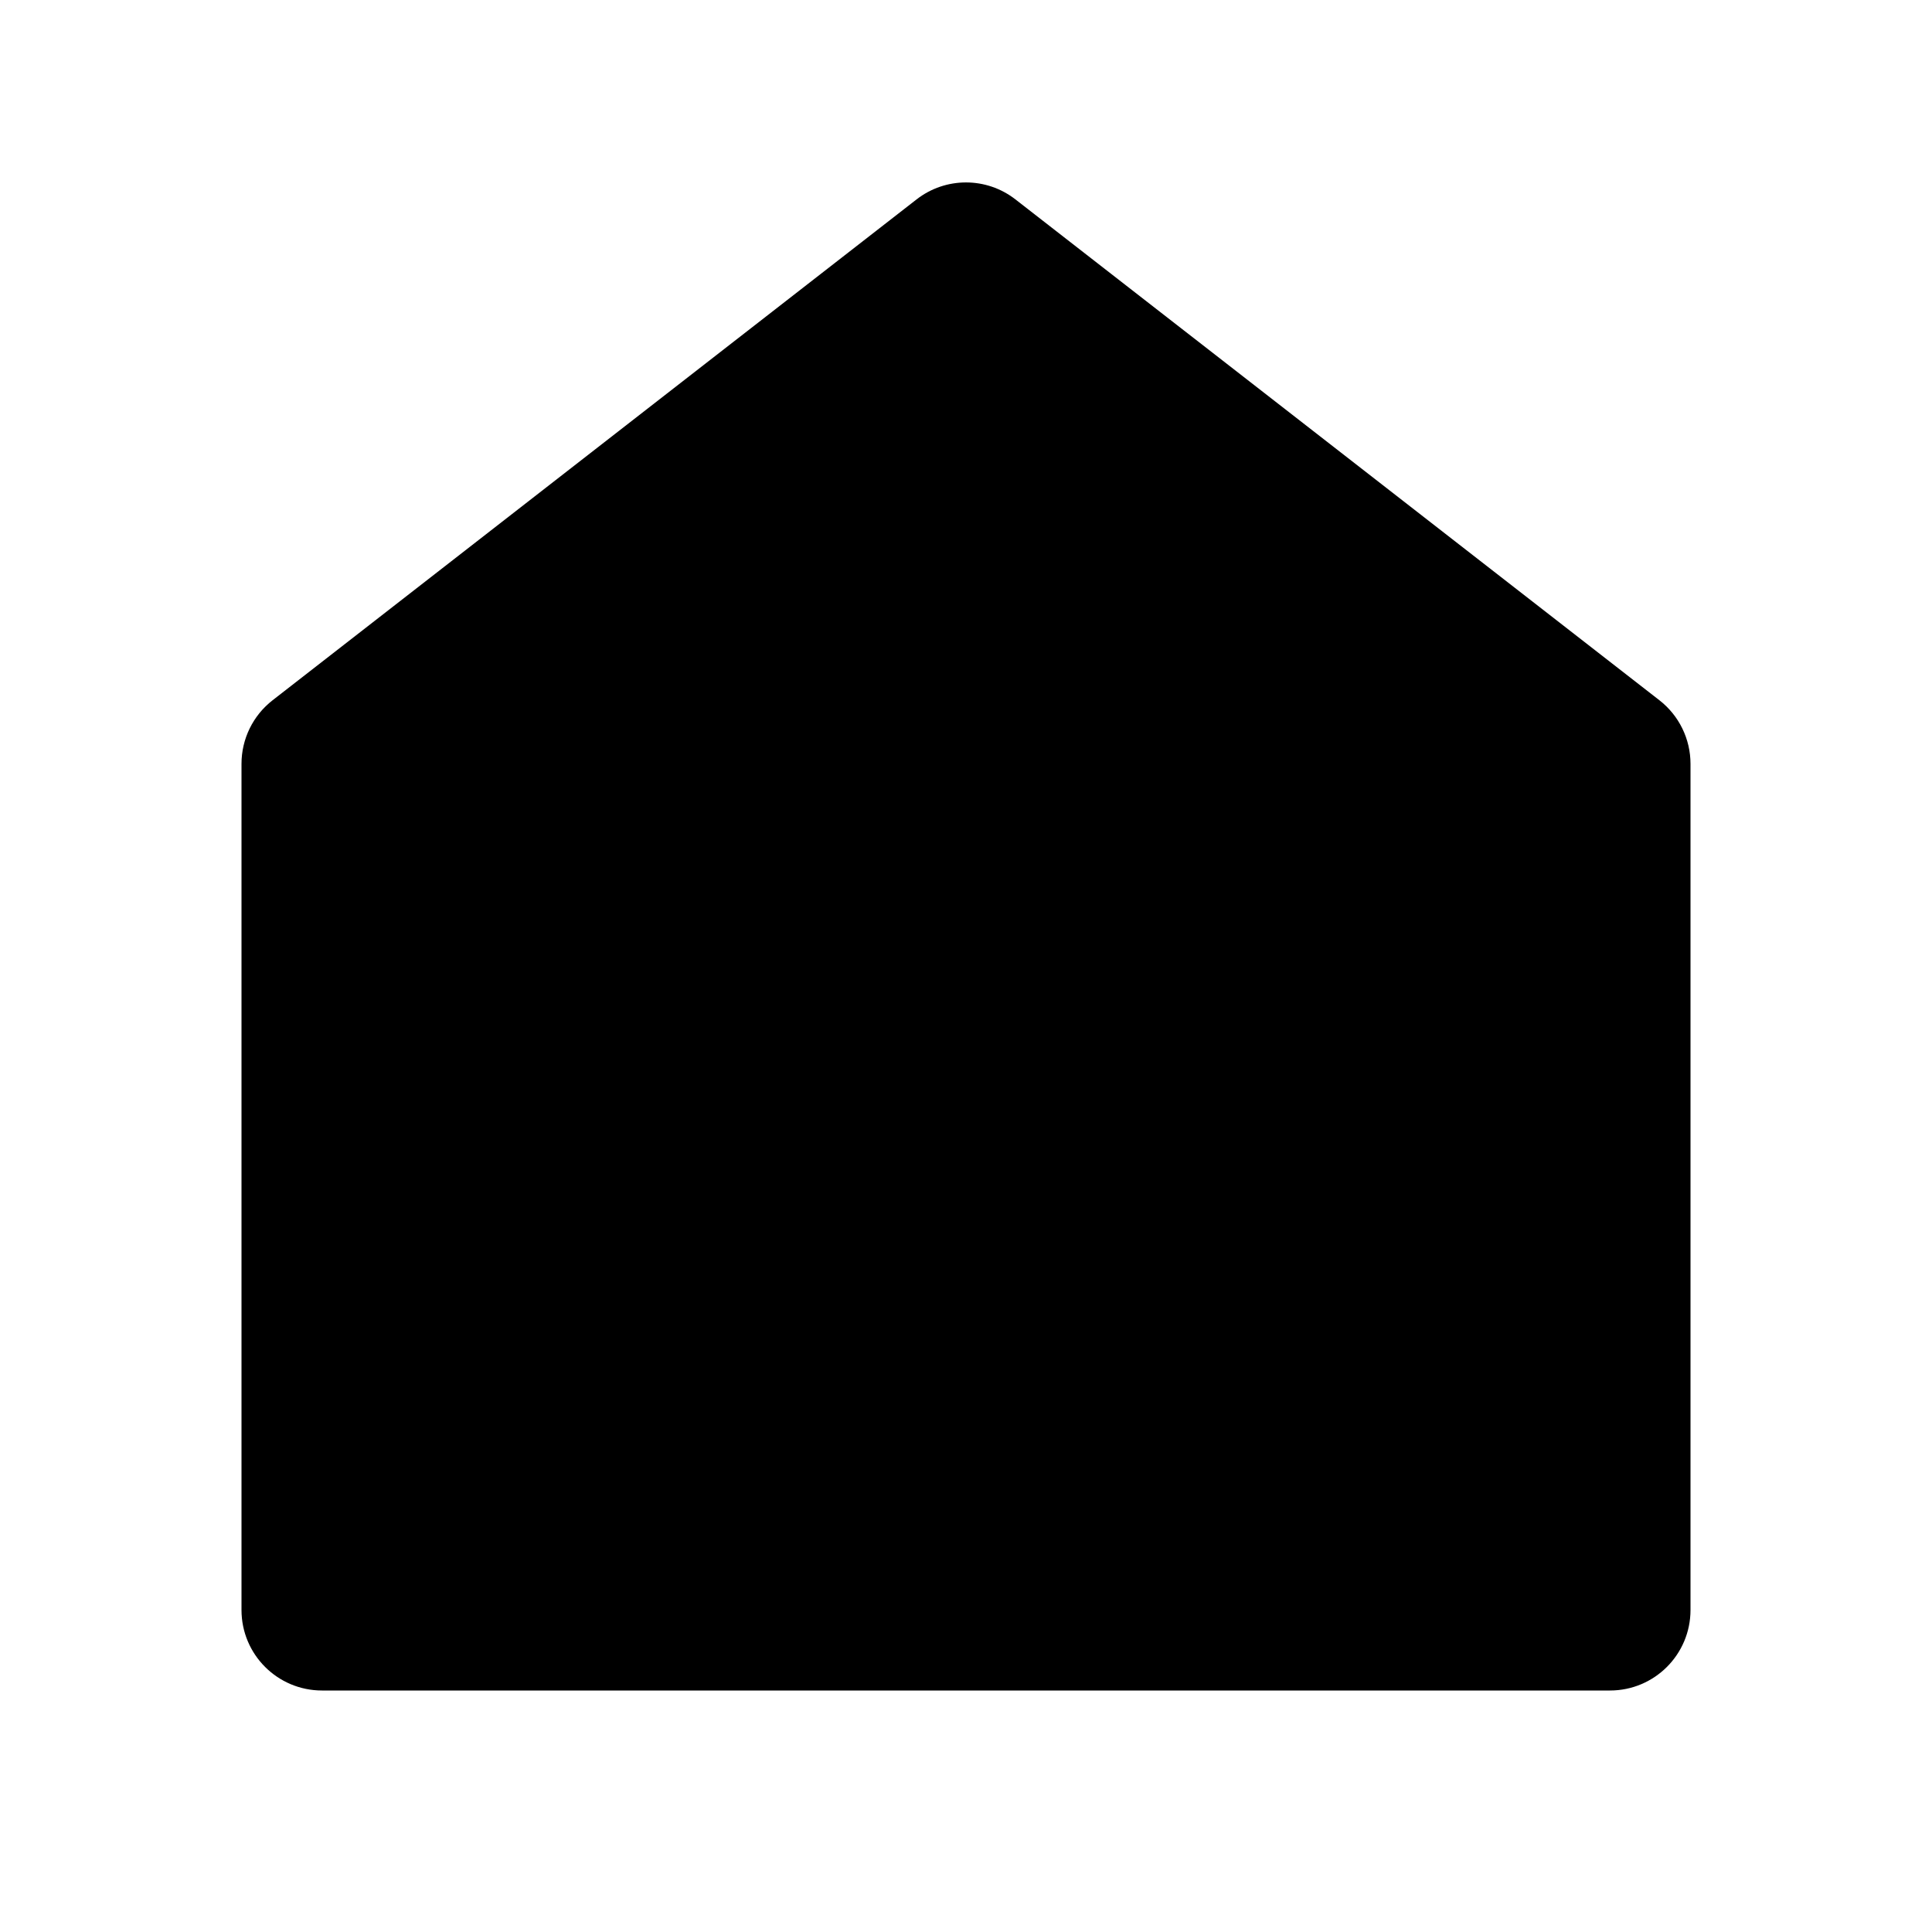
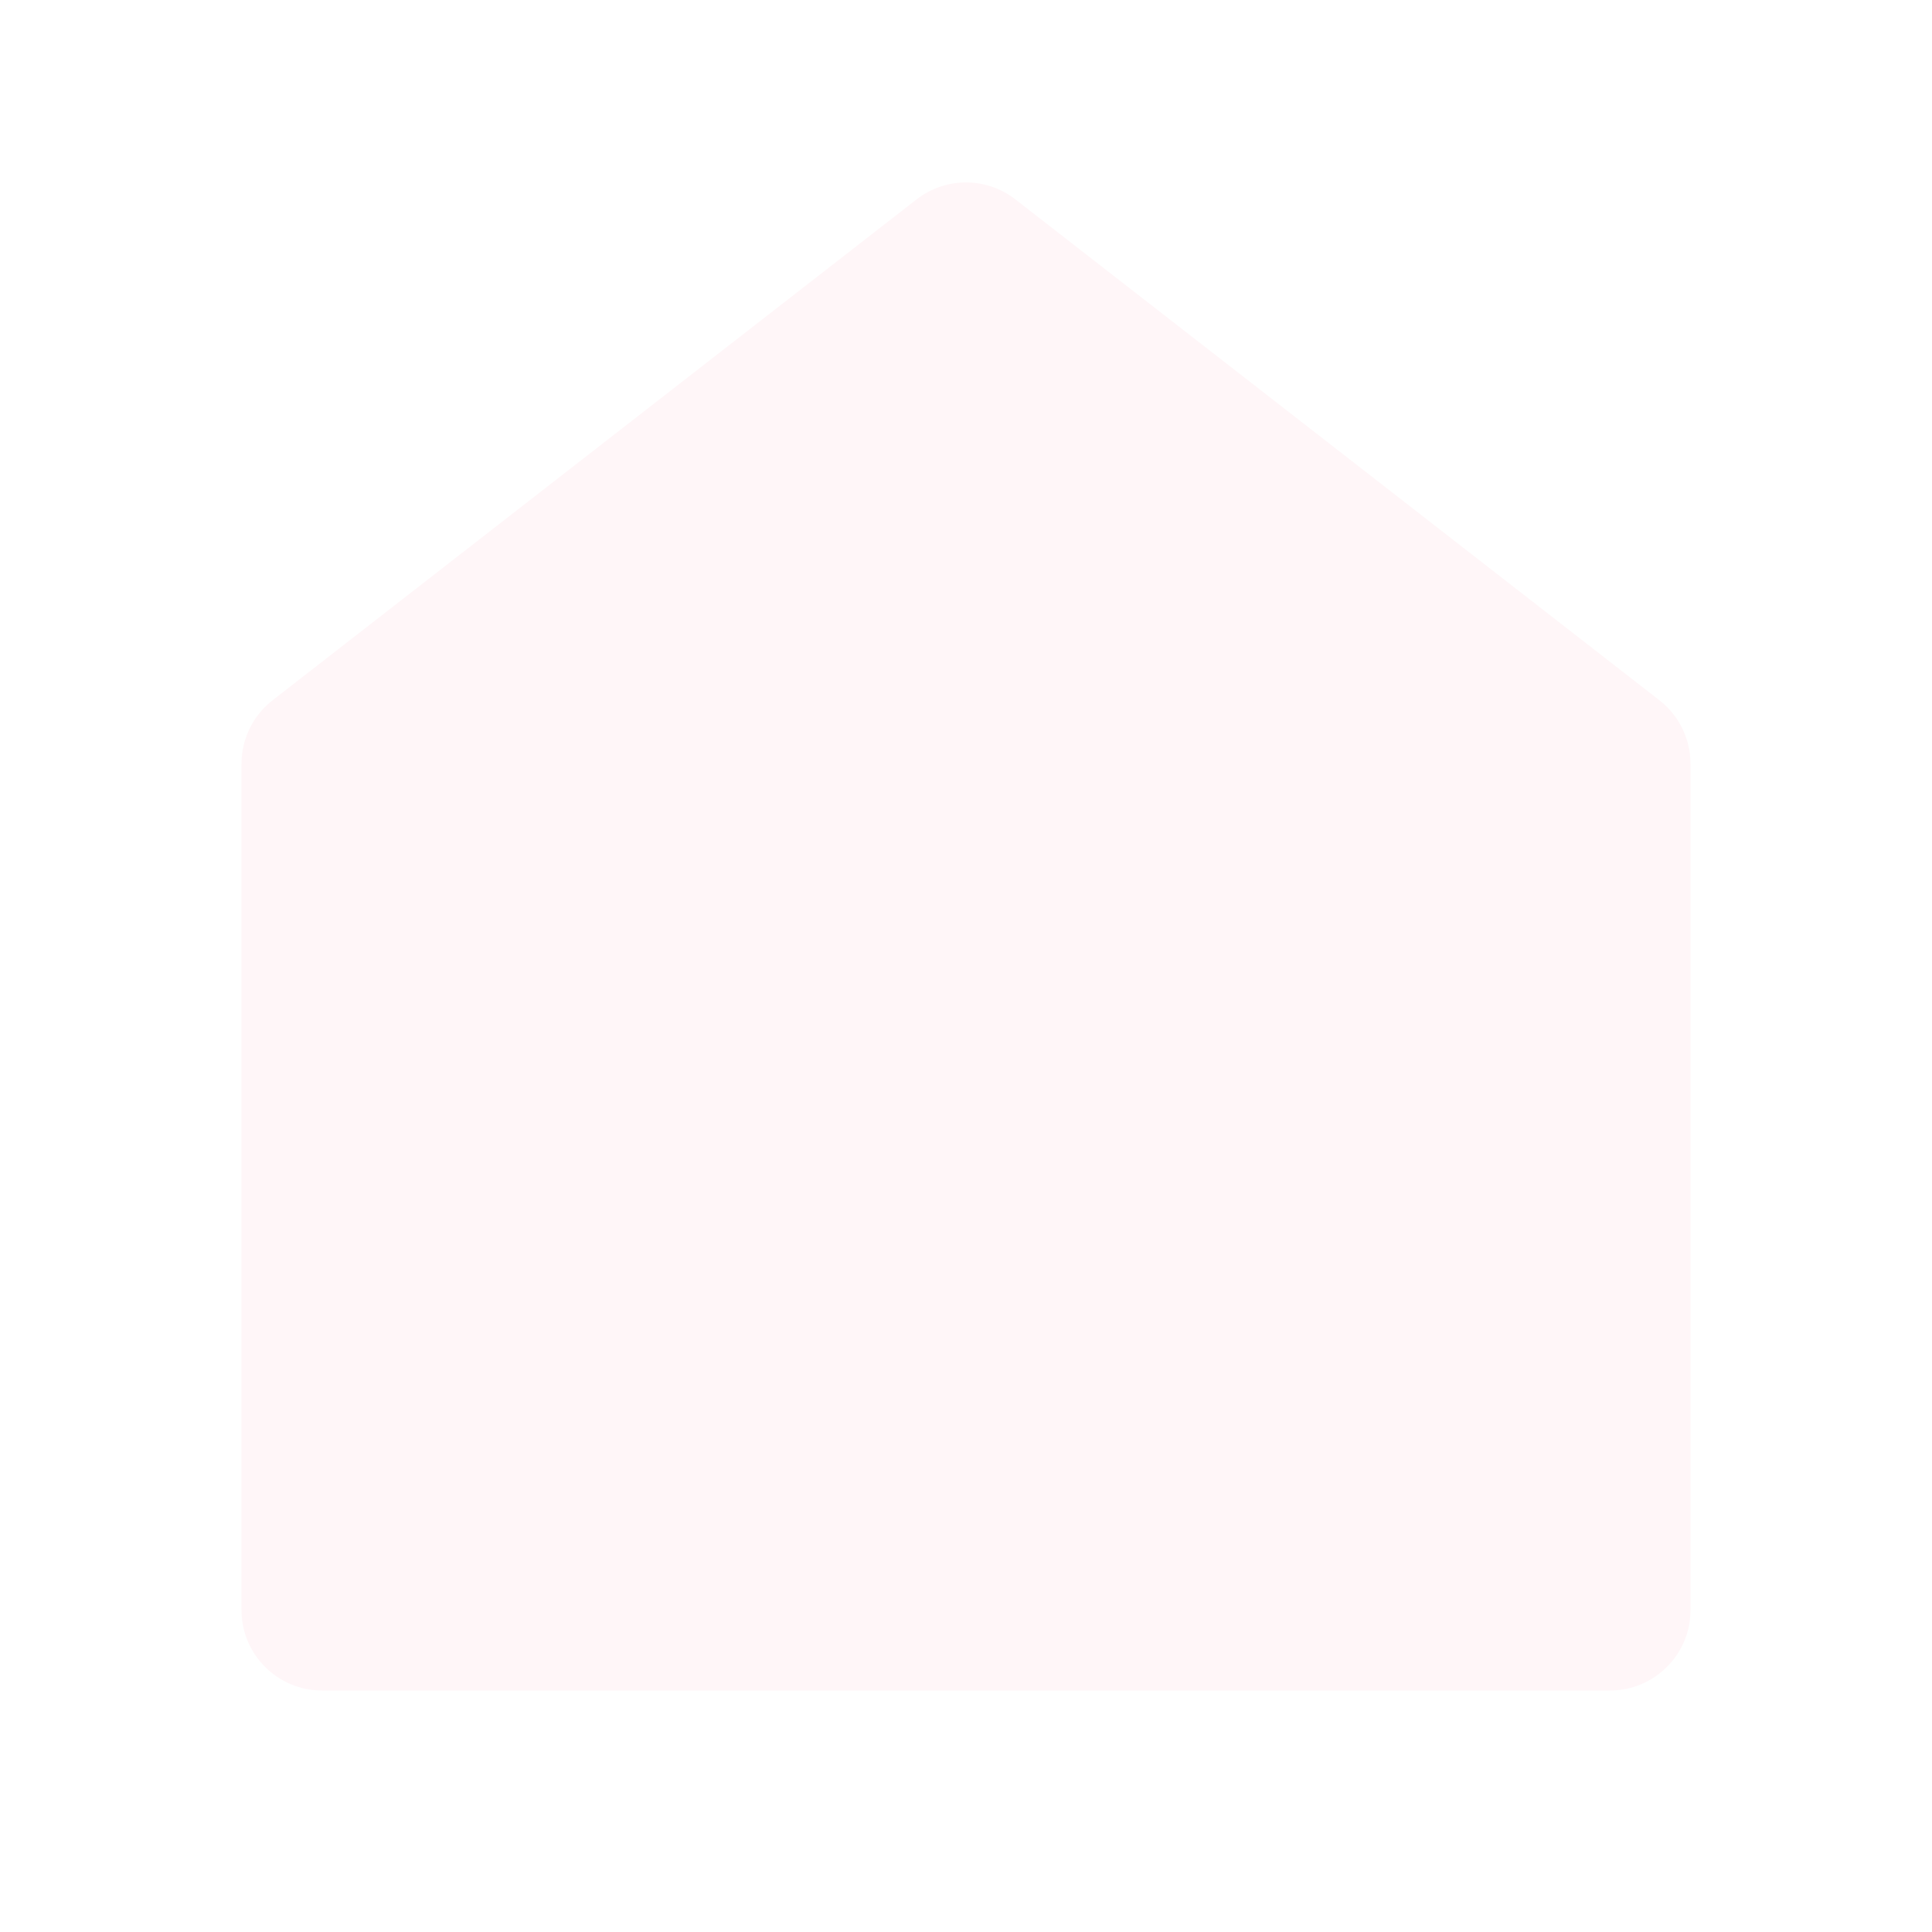
<svg xmlns="http://www.w3.org/2000/svg" width="64" height="64" viewBox="0 0 24 24">
-   <path fill="#000000" d="M21 20a1 1 0 0 1-1 1H4a1 1 0 0 1-1-1V9.489a1 1 0 0 1 .386-.79l8-6.222a1 1 0 0 1 1.228 0l8 6.222a1 1 0 0 1 .386.79v10.51Z" />
+   <path fill="#FFF6F8" d="M21 20a1 1 0 0 1-1 1H4a1 1 0 0 1-1-1V9.489a1 1 0 0 1 .386-.79l8-6.222a1 1 0 0 1 1.228 0l8 6.222a1 1 0 0 1 .386.79v10.51Z" />
</svg>
